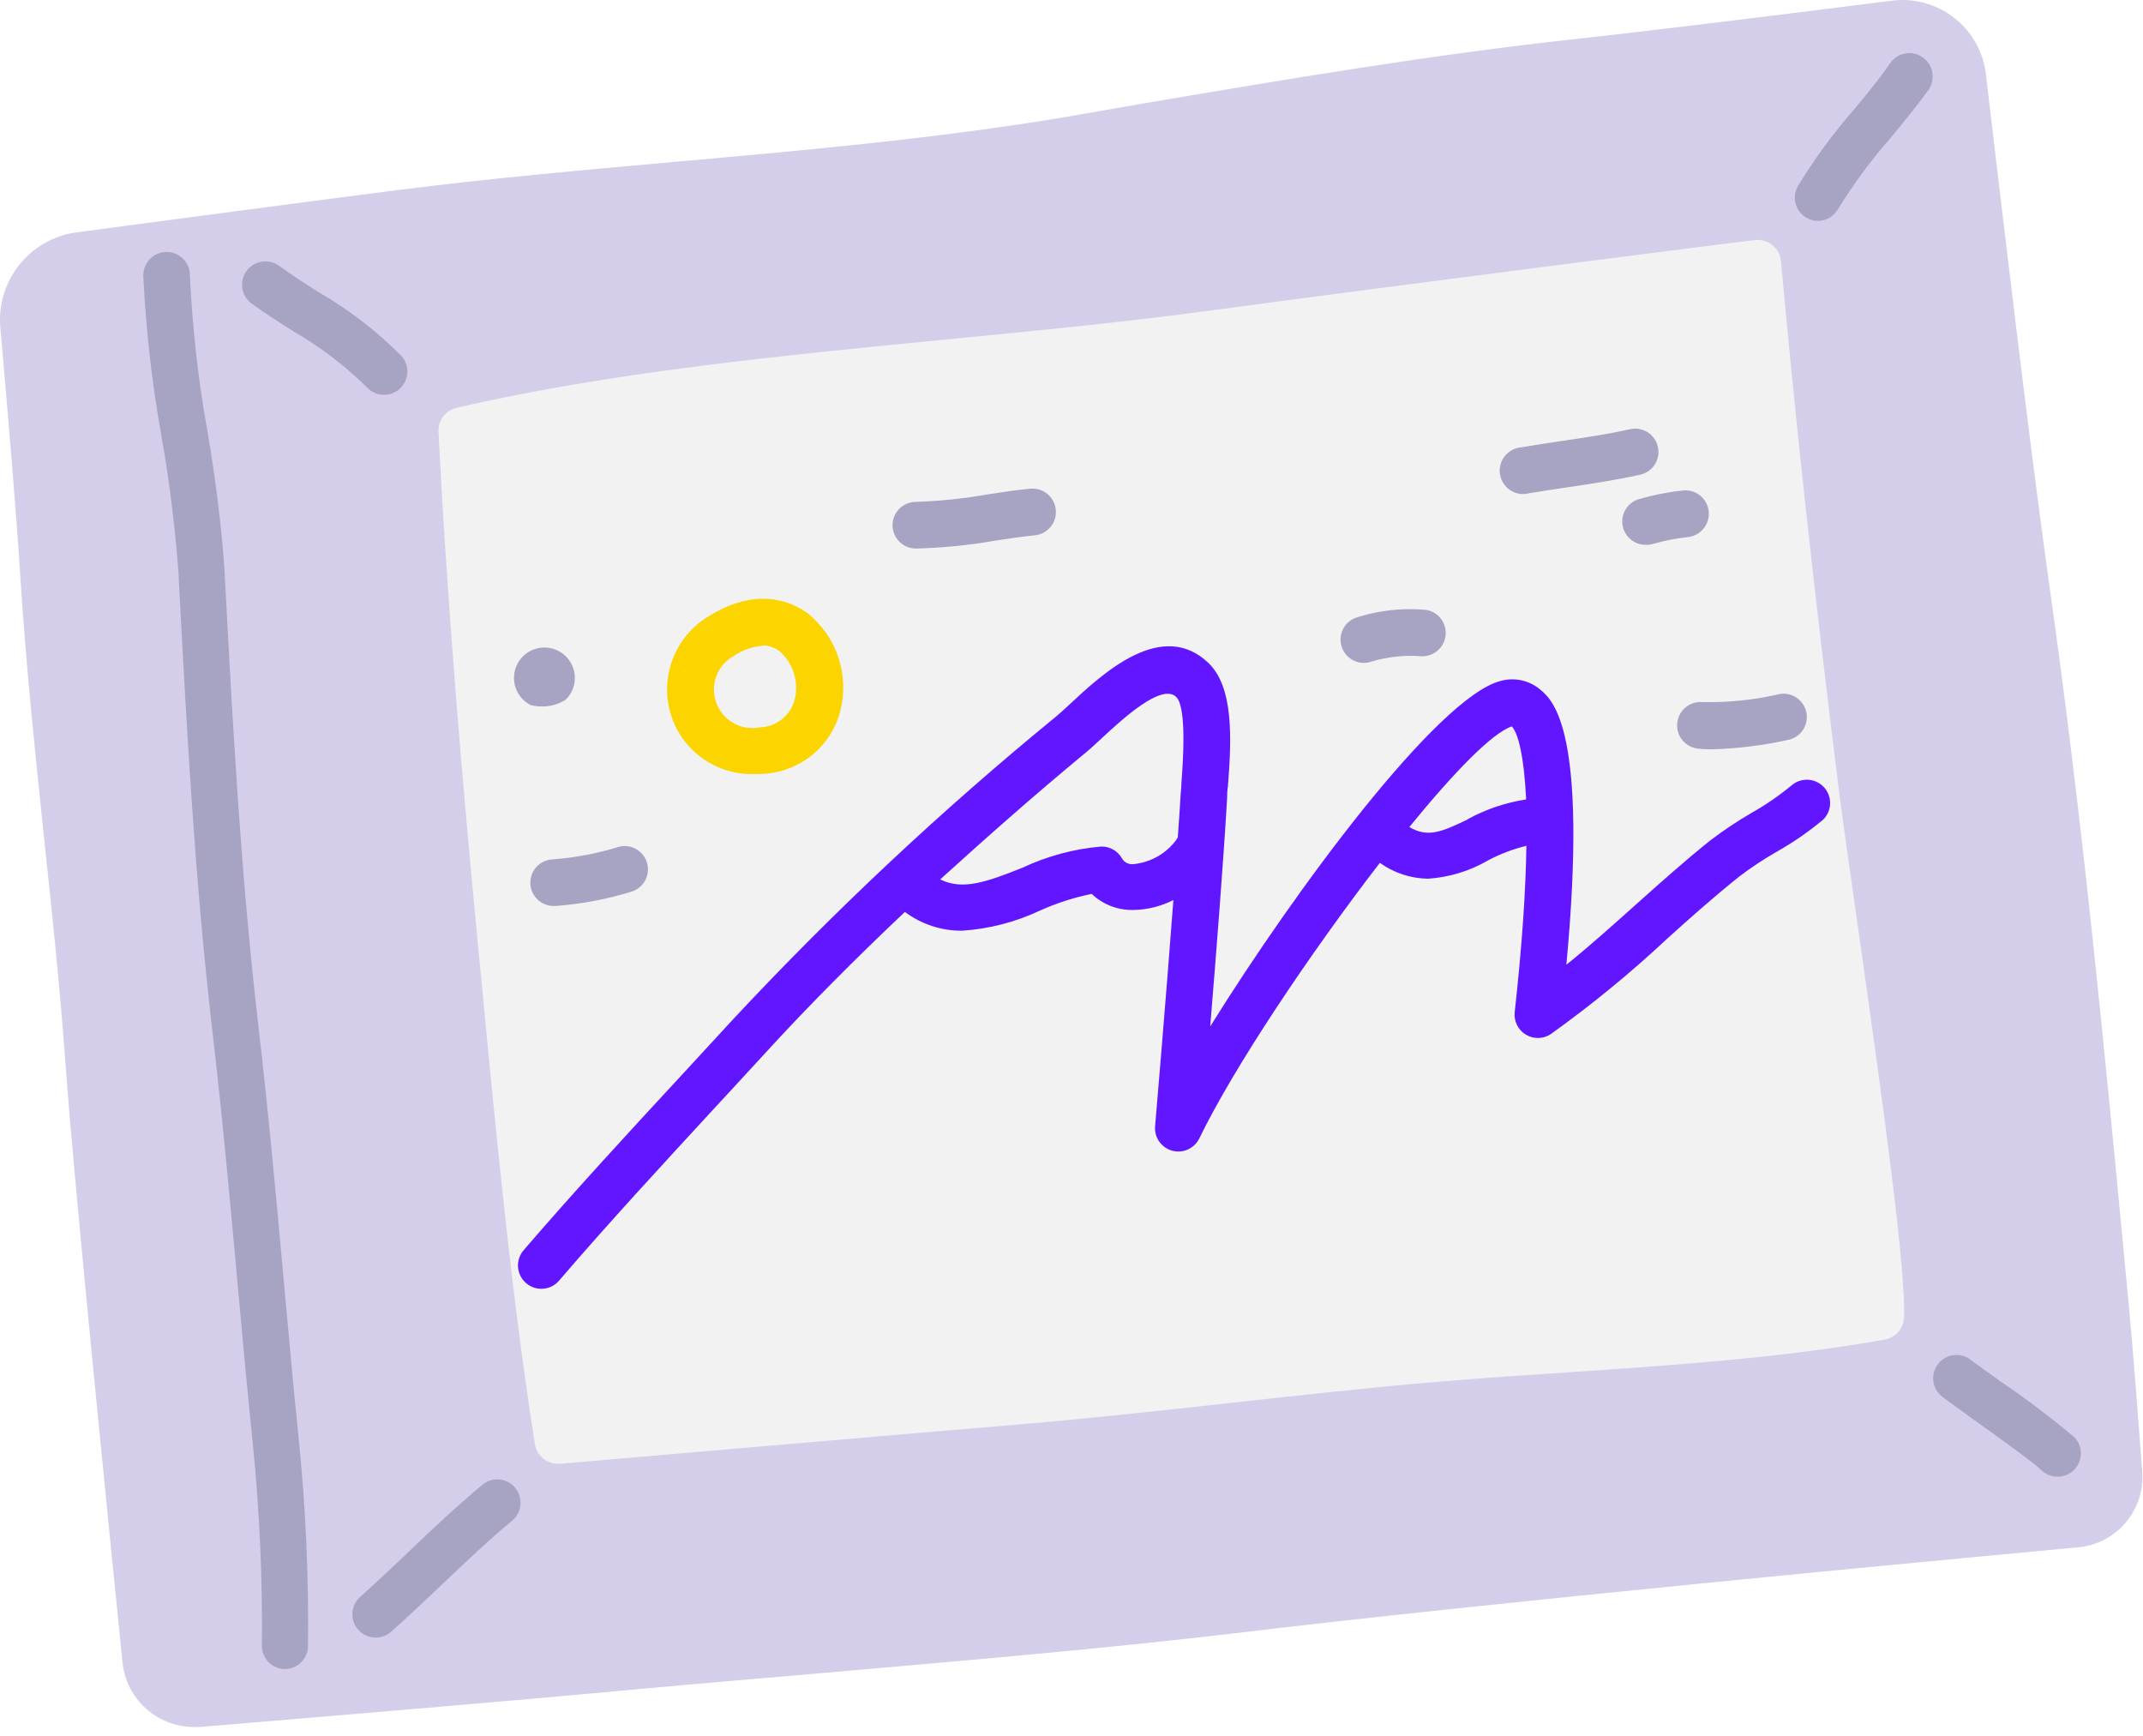
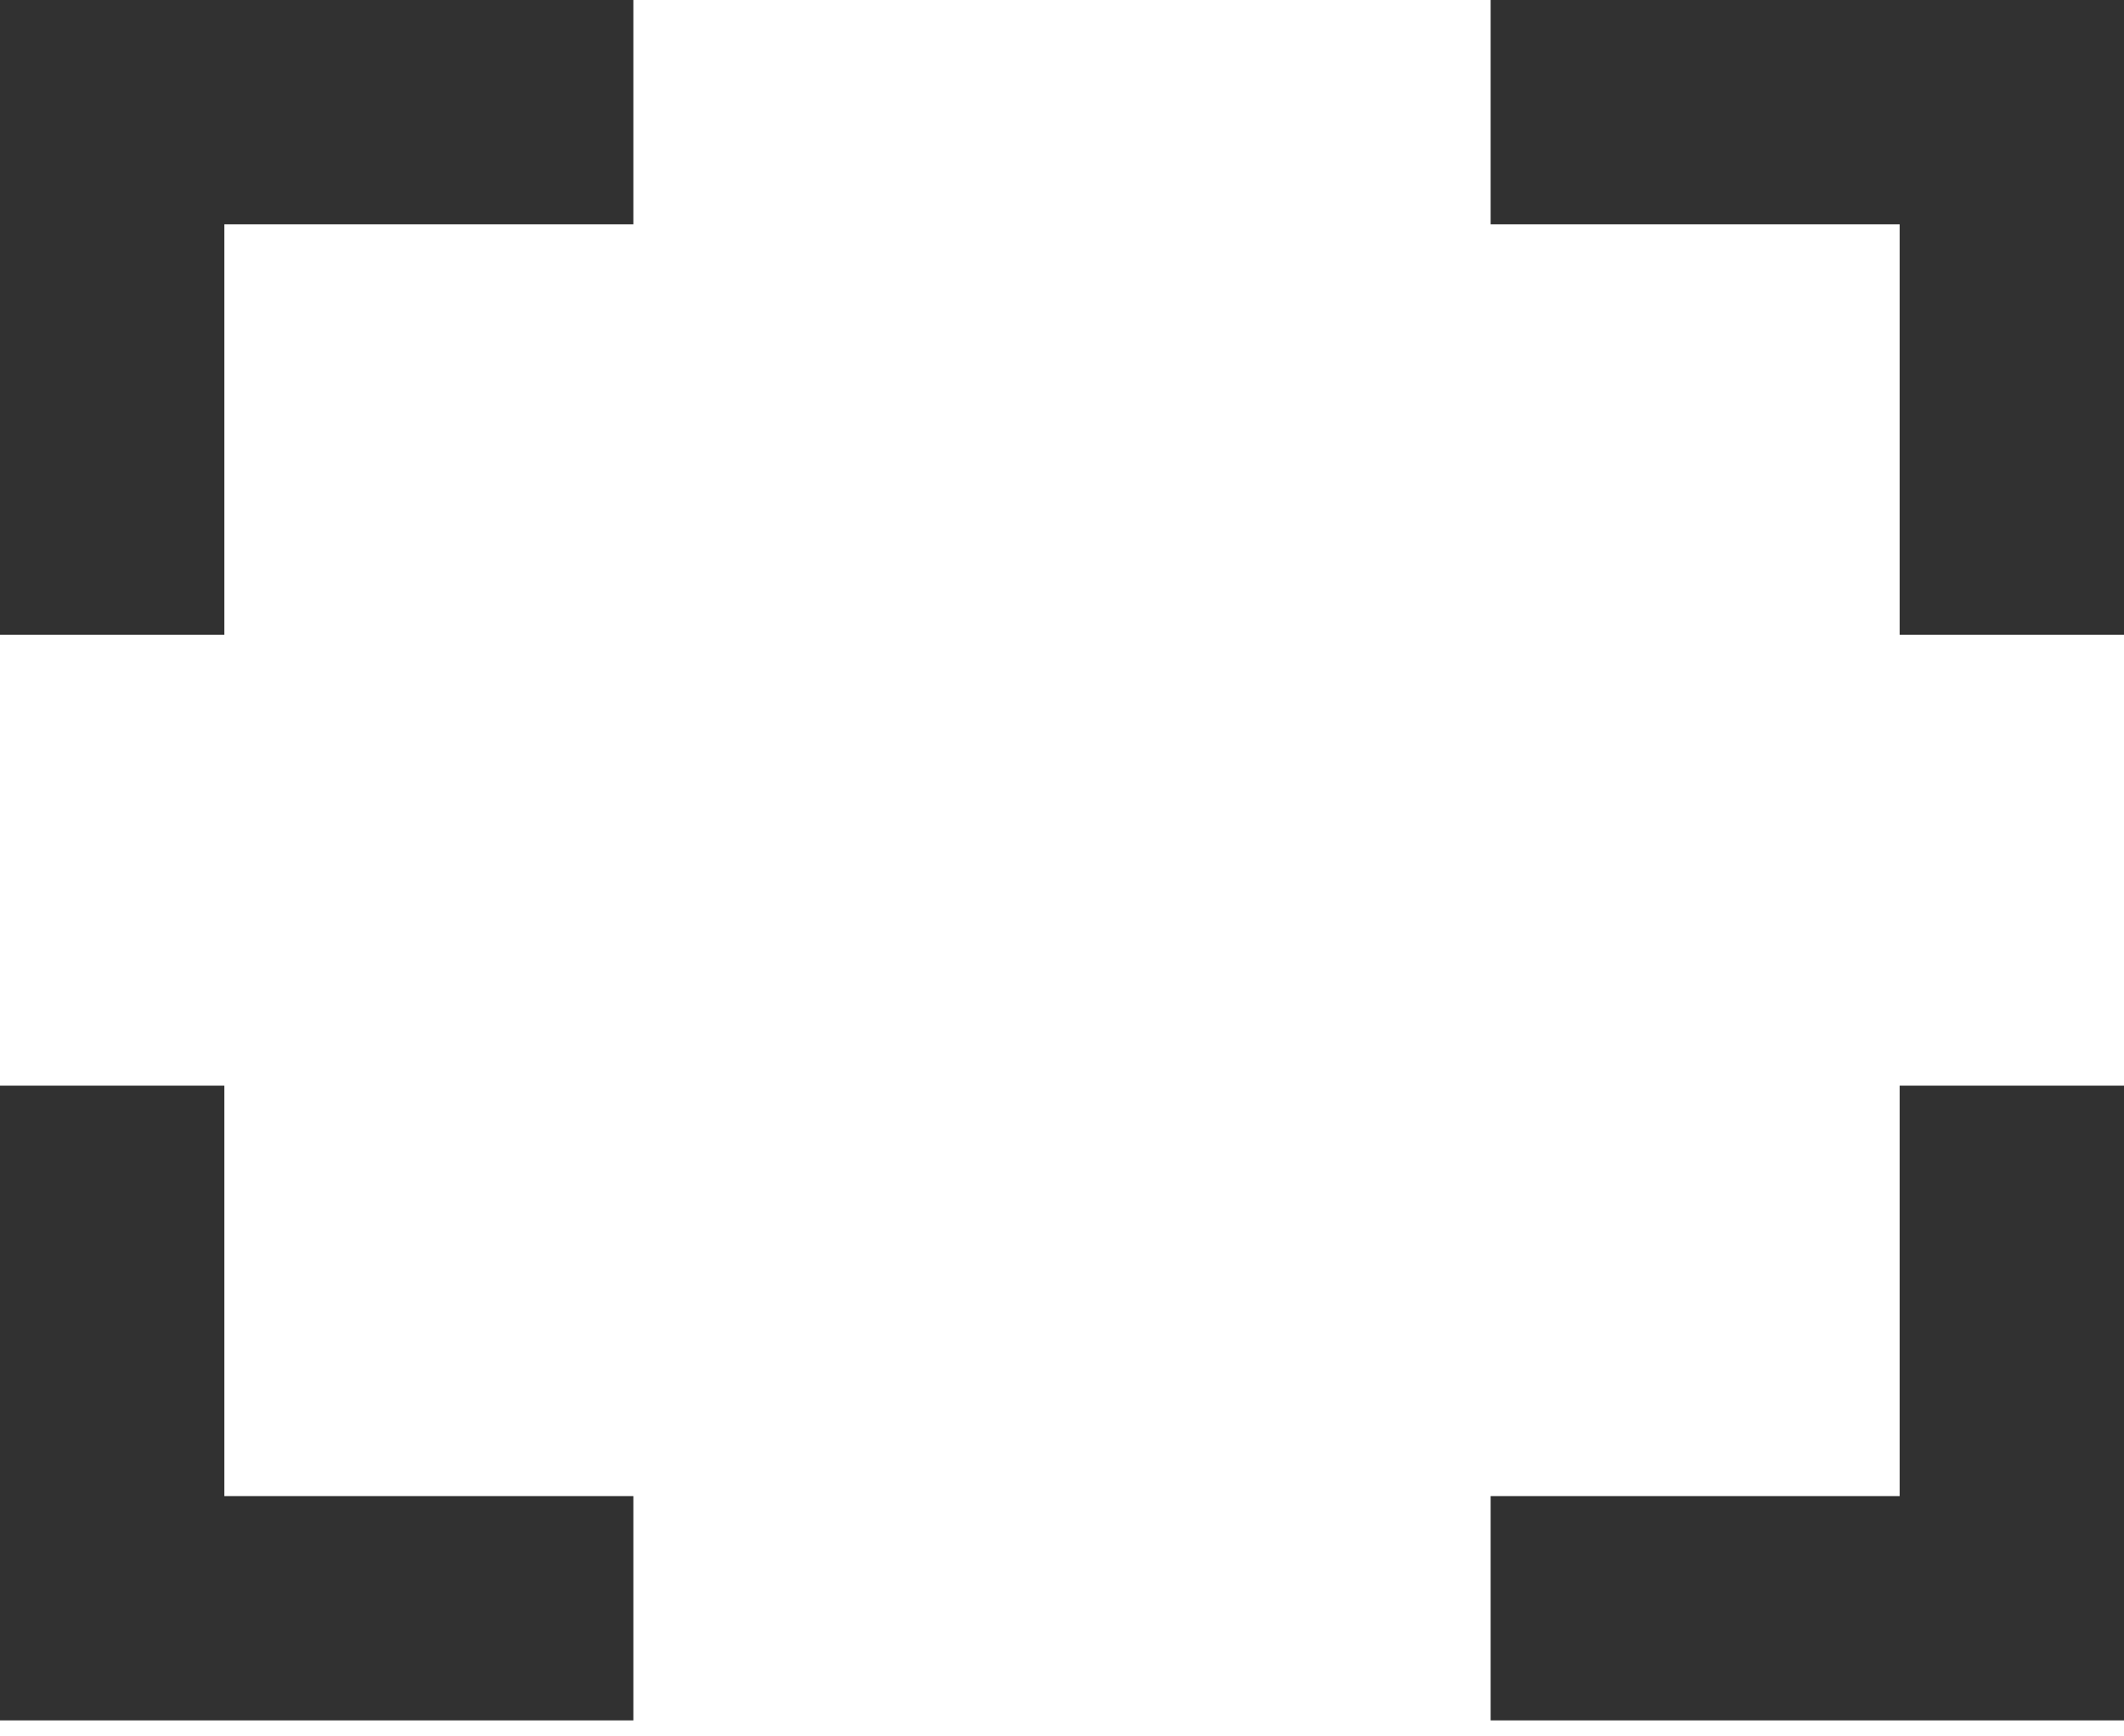
- <svg xmlns="http://www.w3.org/2000/svg" width="142" height="115" viewBox="0 0 142 115" fill="none">
-   <path d="M141.952 97.516C141.689 94.047 141.334 89.35 141.079 86.701C139.41 69.003 137.989 54.203 135.725 38.282C134.451 29.167 132.411 11.917 131.593 4.926C131.421 3.449 130.665 2.102 129.494 1.185C128.323 0.268 126.834 -0.143 125.359 0.044C119.951 0.732 109.994 1.976 104.386 2.586C94.908 3.613 85.136 5.266 75.696 6.865L70.544 7.761C62.047 9.183 53.186 9.971 44.643 10.728C38.641 11.268 32.438 11.817 26.381 12.589C20.325 13.362 10.399 14.683 5.084 15.393C1.972 15.807 -0.26 18.601 0.024 21.728C0.48 26.919 1.09 34.018 1.361 38.413C1.724 44.13 2.334 49.877 2.906 55.408C3.439 60.383 3.987 65.527 4.35 70.626C4.899 78.35 7.378 102.838 8.12 110.169C8.379 112.58 10.407 114.411 12.832 114.425H13.218C20.619 113.807 34.176 112.679 41.877 111.953C46.249 111.544 50.768 111.181 55.125 110.794C63.916 110.022 73 109.249 81.752 108.222C98.245 106.221 128.781 103.348 137.749 102.513C140.273 102.261 142.136 100.045 141.952 97.516Z" fill="#D5CEEA" />
-   <path d="M18.896 110.586C18.043 110.586 17.351 109.894 17.351 109.041C17.401 104.566 17.2 100.091 16.748 95.638C16.393 92.178 16.076 88.686 15.76 85.241C15.258 79.725 14.74 74.017 14.083 68.409C12.909 58.297 12.392 48.618 11.843 38.367V38.174C11.623 35.079 11.244 31.998 10.708 28.943C10.071 25.417 9.666 21.854 9.495 18.275C9.476 17.422 10.152 16.714 11.005 16.695C11.858 16.676 12.566 17.352 12.585 18.205C12.739 21.636 13.118 25.052 13.72 28.433C14.274 31.591 14.666 34.775 14.895 37.973V38.166C15.443 48.37 15.96 58.003 17.127 68.022C17.784 73.669 18.309 79.393 18.811 84.932C19.128 88.385 19.437 91.884 19.792 95.299C20.257 99.872 20.463 104.468 20.41 109.064C20.398 109.896 19.728 110.569 18.896 110.586Z" fill="#A7A3C2" />
-   <path d="M123.018 60.753C122.493 57.076 122.037 53.901 121.805 52.001C120.175 38.931 118.94 27.583 118.013 17.309C117.976 16.891 117.771 16.506 117.444 16.242C117.118 15.979 116.699 15.859 116.282 15.911C116.043 15.911 92.428 18.924 80.408 20.546C74.793 21.318 68.953 21.882 62.773 22.485C51.765 23.559 40.371 24.671 30.251 27.019C29.536 27.184 29.035 27.83 29.054 28.564C29.68 40.924 30.73 52.743 31.673 62.638L31.858 64.515C32.855 74.959 33.882 85.758 35.443 95.677C35.562 96.436 36.22 96.992 36.987 96.983H37.127C37.127 96.983 57.605 95.206 67.137 94.41C71.88 94.016 76.724 93.483 81.405 92.966C86.086 92.448 90.829 91.923 95.495 91.529C98.222 91.305 101.034 91.112 103.76 90.934C110.774 90.463 118.028 89.976 124.888 88.756C125.595 88.631 126.123 88.036 126.162 87.319C126.309 84.237 124.826 73.461 123.018 60.753Z" fill="#F2F2F2" />
-   <path d="M120.878 52.179C120.605 51.872 120.221 51.686 119.811 51.663C119.401 51.64 118.998 51.781 118.692 52.055C117.875 52.727 117.002 53.327 116.081 53.847C115.124 54.401 114.203 55.015 113.324 55.686C111.64 57.03 109.987 58.513 108.387 59.942C106.788 61.371 105.359 62.654 103.791 63.92C105.236 48.471 102.918 46.432 102.115 45.736C101.383 45.086 100.37 44.853 99.427 45.118C95.255 46.2 85.777 59.023 80.192 68.007C80.594 63.125 81.088 56.791 81.312 52.866C81.312 52.666 81.312 52.411 81.366 52.094C81.621 48.842 81.729 45.543 80.092 43.944C77.002 40.955 73.047 44.647 70.922 46.625C70.567 46.949 70.258 47.243 69.995 47.459C62.409 53.665 55.25 60.375 48.567 67.543L45.214 71.182C41.638 75.044 37.938 79.061 34.693 82.838C34.427 83.15 34.295 83.554 34.327 83.963C34.359 84.371 34.552 84.751 34.863 85.017C35.51 85.573 36.485 85.501 37.041 84.855C40.247 81.116 43.924 77.13 47.485 73.267C48.629 72.031 49.757 70.811 50.838 69.629C53.572 66.647 56.639 63.557 59.961 60.421C61.051 61.236 62.377 61.673 63.738 61.665C65.527 61.55 67.277 61.1 68.898 60.336C70 59.841 71.153 59.468 72.336 59.224C73.072 59.925 74.054 60.308 75.07 60.29H75.109C76.028 60.275 76.932 60.05 77.751 59.633C77.226 66.624 76.546 74.527 76.538 74.635C76.483 75.37 76.955 76.041 77.665 76.239C78.376 76.436 79.126 76.104 79.458 75.446C81.776 70.672 86.828 63.14 91.432 57.169C92.361 57.834 93.471 58.201 94.614 58.22C96.013 58.13 97.372 57.718 98.585 57.015C99.392 56.583 100.252 56.256 101.142 56.041C101.103 58.876 100.871 62.507 100.369 67.049C100.299 67.651 100.587 68.239 101.106 68.552C101.626 68.865 102.28 68.845 102.779 68.501C105.476 66.569 108.043 64.464 110.465 62.198C112.01 60.8 113.656 59.347 115.27 58.057C116.049 57.468 116.864 56.929 117.711 56.443C118.804 55.827 119.838 55.114 120.801 54.311C121.392 53.735 121.426 52.796 120.878 52.179ZM77.936 55.655C77.262 56.563 76.235 57.144 75.109 57.254C74.795 57.293 74.489 57.137 74.337 56.86C74.054 56.37 73.527 56.074 72.962 56.088C71.154 56.245 69.389 56.721 67.748 57.493C65.345 58.451 63.777 59 62.301 58.266C65.391 55.462 68.59 52.635 71.965 49.846C72.259 49.606 72.622 49.267 73.031 48.888C74.306 47.706 76.971 45.227 77.936 46.177C78.276 46.501 78.609 47.722 78.284 51.854C78.284 52.171 78.238 52.441 78.23 52.666C78.176 53.508 78.122 54.458 78.045 55.477C78.014 55.547 77.967 55.593 77.936 55.655ZM97.248 54.295C95.611 55.068 94.653 55.547 93.386 54.797C96.321 51.19 98.894 48.541 100.176 48.131C100.601 48.571 100.987 50.124 101.126 52.967C99.761 53.174 98.443 53.622 97.233 54.288L97.248 54.295Z" fill="#6116FF" />
-   <path d="M49.926 51.283C47.504 51.339 45.321 49.83 44.519 47.544C43.627 44.989 44.674 42.16 47.014 40.8C49.331 39.356 51.649 39.294 53.511 40.63C55.457 42.188 56.301 44.747 55.666 47.158C55.054 49.441 53.064 51.087 50.706 51.26C50.447 51.282 50.187 51.29 49.926 51.283ZM50.568 42.785C49.881 42.827 49.219 43.054 48.652 43.442C47.541 44.037 47.032 45.354 47.452 46.541C47.873 47.729 49.099 48.43 50.336 48.193C51.427 48.165 52.37 47.424 52.653 46.37C52.952 45.19 52.564 43.943 51.649 43.141C51.337 42.904 50.959 42.772 50.568 42.762V42.785Z" fill="#FCD400" />
-   <path d="M90.366 43.921C89.621 43.918 88.985 43.384 88.853 42.651C88.72 41.919 89.129 41.196 89.825 40.932C91.266 40.463 92.786 40.279 94.297 40.391C95.151 40.416 95.822 41.129 95.796 41.982C95.77 42.835 95.058 43.506 94.205 43.481C93.096 43.394 91.981 43.509 90.914 43.821C90.739 43.888 90.553 43.922 90.366 43.921Z" fill="#A7A3C2" />
-   <path d="M101.057 32.728C100.203 32.8 99.453 32.167 99.38 31.314C99.308 30.461 99.941 29.71 100.794 29.638C101.644 29.491 102.54 29.36 103.451 29.221C104.996 28.997 106.541 28.765 107.963 28.448C108.508 28.307 109.087 28.474 109.474 28.884C109.86 29.294 109.993 29.882 109.82 30.418C109.647 30.955 109.196 31.354 108.642 31.461C107.097 31.801 105.491 32.048 103.907 32.28C103.019 32.411 102.146 32.542 101.327 32.681L101.057 32.728Z" fill="#A7A3C2" />
-   <path d="M109.044 36.096C108.279 36.099 107.628 35.541 107.512 34.785C107.396 34.029 107.85 33.302 108.581 33.075C109.54 32.797 110.522 32.603 111.516 32.496C112.068 32.438 112.609 32.679 112.935 33.128C113.261 33.577 113.323 34.166 113.097 34.673C112.871 35.18 112.392 35.528 111.84 35.586C111.056 35.668 110.28 35.821 109.523 36.042C109.367 36.084 109.205 36.102 109.044 36.096Z" fill="#A7A3C2" />
-   <path d="M60.733 36.343H60.687C59.834 36.343 59.142 35.651 59.142 34.798C59.142 33.945 59.834 33.253 60.687 33.253C62.273 33.201 63.852 33.035 65.415 32.759C66.365 32.612 67.346 32.465 68.265 32.38C68.817 32.327 69.356 32.571 69.678 33.022C70.001 33.473 70.058 34.062 69.829 34.567C69.6 35.072 69.118 35.416 68.566 35.47C67.732 35.547 66.828 35.687 65.878 35.833C64.178 36.127 62.458 36.297 60.733 36.343Z" fill="#A7A3C2" />
-   <path d="M36.717 60.027C35.864 60.044 35.158 59.366 35.141 58.513C35.124 57.66 35.802 56.954 36.655 56.937C38.145 56.821 39.616 56.539 41.043 56.095C41.844 55.911 42.648 56.386 42.875 57.175C43.101 57.965 42.669 58.794 41.893 59.062C40.233 59.577 38.52 59.901 36.787 60.027H36.717Z" fill="#A7A3C2" />
-   <path d="M35.937 46.81C35.677 46.811 35.417 46.779 35.164 46.717C34.382 46.322 33.946 45.466 34.084 44.601C34.221 43.736 34.903 43.058 35.769 42.925C36.635 42.793 37.488 43.235 37.879 44.019C38.27 44.803 38.109 45.75 37.482 46.362C37.019 46.653 36.484 46.808 35.937 46.81Z" fill="#A7A3C2" />
-   <path d="M113.517 49.645C113.2 49.645 112.876 49.645 112.559 49.606C111.706 49.54 111.067 48.795 111.134 47.942C111.2 47.089 111.945 46.45 112.798 46.517C114.524 46.555 116.247 46.376 117.928 45.984C118.756 45.846 119.543 46.396 119.699 47.222C119.854 48.047 119.321 48.846 118.499 49.019C116.861 49.383 115.193 49.592 113.517 49.645Z" fill="#A7A3C2" />
-   <path d="M24.89 108.5C24.251 108.499 23.678 108.103 23.45 107.505C23.222 106.907 23.386 106.231 23.863 105.804C24.983 104.808 26.103 103.742 27.185 102.714C28.73 101.231 30.367 99.702 32.044 98.311C32.703 97.835 33.617 97.951 34.137 98.576C34.656 99.202 34.602 100.122 34.013 100.683C32.414 102.011 30.838 103.51 29.317 104.954C28.212 105.997 27.077 107.079 25.918 108.114C25.634 108.364 25.269 108.502 24.89 108.5Z" fill="#A7A3C2" />
-   <path d="M25.447 26.162C25.011 26.161 24.595 25.976 24.303 25.652C22.834 24.207 21.185 22.955 19.398 21.929C18.479 21.342 17.521 20.739 16.663 20.106C15.981 19.599 15.836 18.636 16.339 17.95C16.581 17.619 16.946 17.398 17.352 17.335C17.757 17.273 18.171 17.375 18.502 17.618C19.274 18.19 20.14 18.738 21.059 19.325C23.087 20.49 24.95 21.921 26.598 23.582C27.166 24.216 27.114 25.19 26.482 25.76C26.198 26.018 25.829 26.161 25.447 26.162Z" fill="#A7A3C2" />
-   <path d="M120.484 14.636C120.214 14.638 119.947 14.569 119.712 14.436C119.355 14.233 119.094 13.897 118.985 13.501C118.876 13.106 118.929 12.683 119.133 12.327C120.251 10.495 121.525 8.764 122.941 7.151C123.791 6.124 124.594 5.15 125.258 4.169C125.755 3.474 126.722 3.313 127.417 3.81C128.113 4.307 128.274 5.274 127.777 5.969C127.004 7.035 126.139 8.094 125.289 9.121C123.991 10.597 122.82 12.181 121.79 13.856C121.522 14.327 121.026 14.623 120.484 14.636Z" fill="#A7A3C2" />
-   <path d="M136.336 97.84C135.928 97.84 135.536 97.679 135.247 97.392C134.798 96.936 132.288 95.136 130.789 94.063C129.916 93.437 129.152 92.888 128.758 92.587C128.291 92.263 128.039 91.709 128.103 91.145C128.166 90.58 128.535 90.096 129.062 89.884C129.59 89.672 130.191 89.767 130.627 90.131C131.006 90.416 131.747 90.942 132.597 91.552C134.269 92.688 135.883 93.907 137.433 95.206C138.032 95.808 138.032 96.782 137.433 97.384C137.142 97.676 136.747 97.84 136.336 97.84Z" fill="#A7A3C2" />
+ <svg xmlns="http://www.w3.org/2000/svg" width="100%" height="100%" viewBox="0 0 71 58" version="1.1" xml:space="preserve" style="fill-rule:evenodd;clip-rule:evenodd;stroke-linejoin:round;stroke-miterlimit:2;">
+   <g transform="matrix(0.5,0,0,0.5,0,0)">
+     <path d="M42.345,115L0,115L0,72.568L14.996,72.568L14.996,100.007L42.345,100.007L42.345,115ZM99.655,100.007L127.004,100.007L127.004,72.568L142,72.568L142,115L99.655,115L99.655,100.007ZM99.655,0L142,0L142,42.432L127.004,42.432L127.004,14.993L99.655,14.993L99.655,0ZM42.345,0L42.345,14.993L14.996,14.993L14.996,42.432L0,42.432L0,0L42.345,0Z" style="fill:rgb(49,49,49);" />
+   </g>
</svg>
